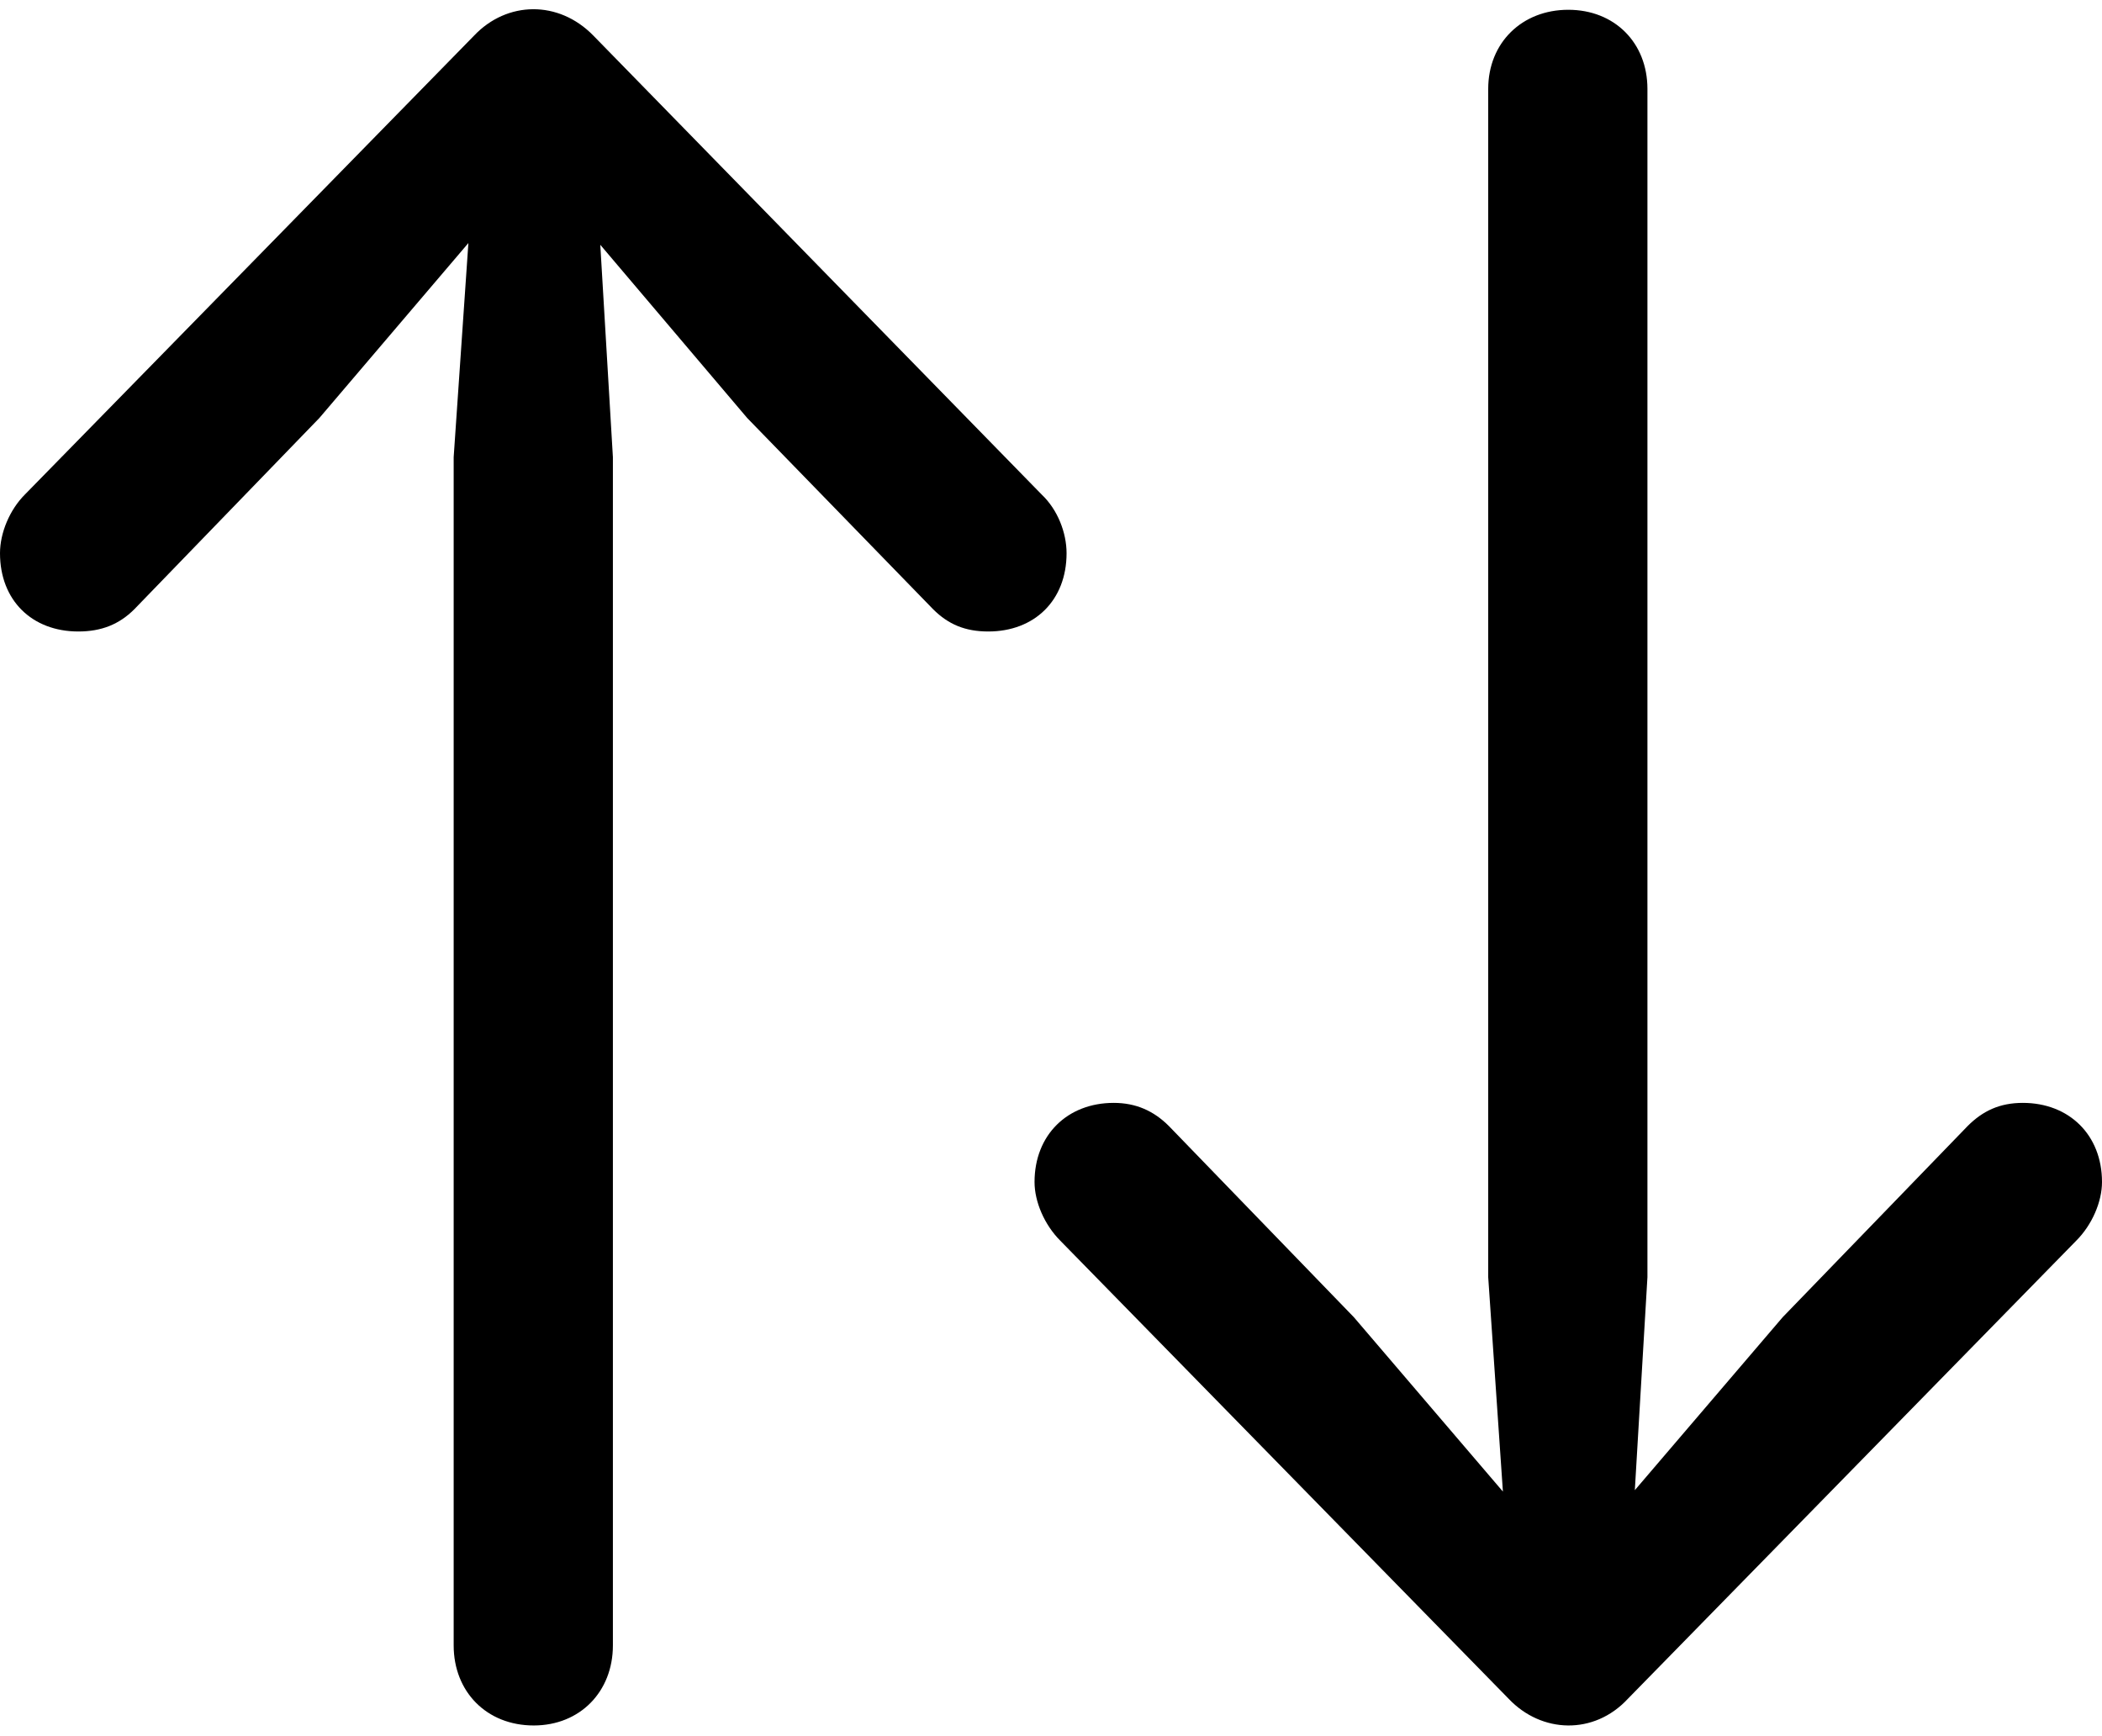
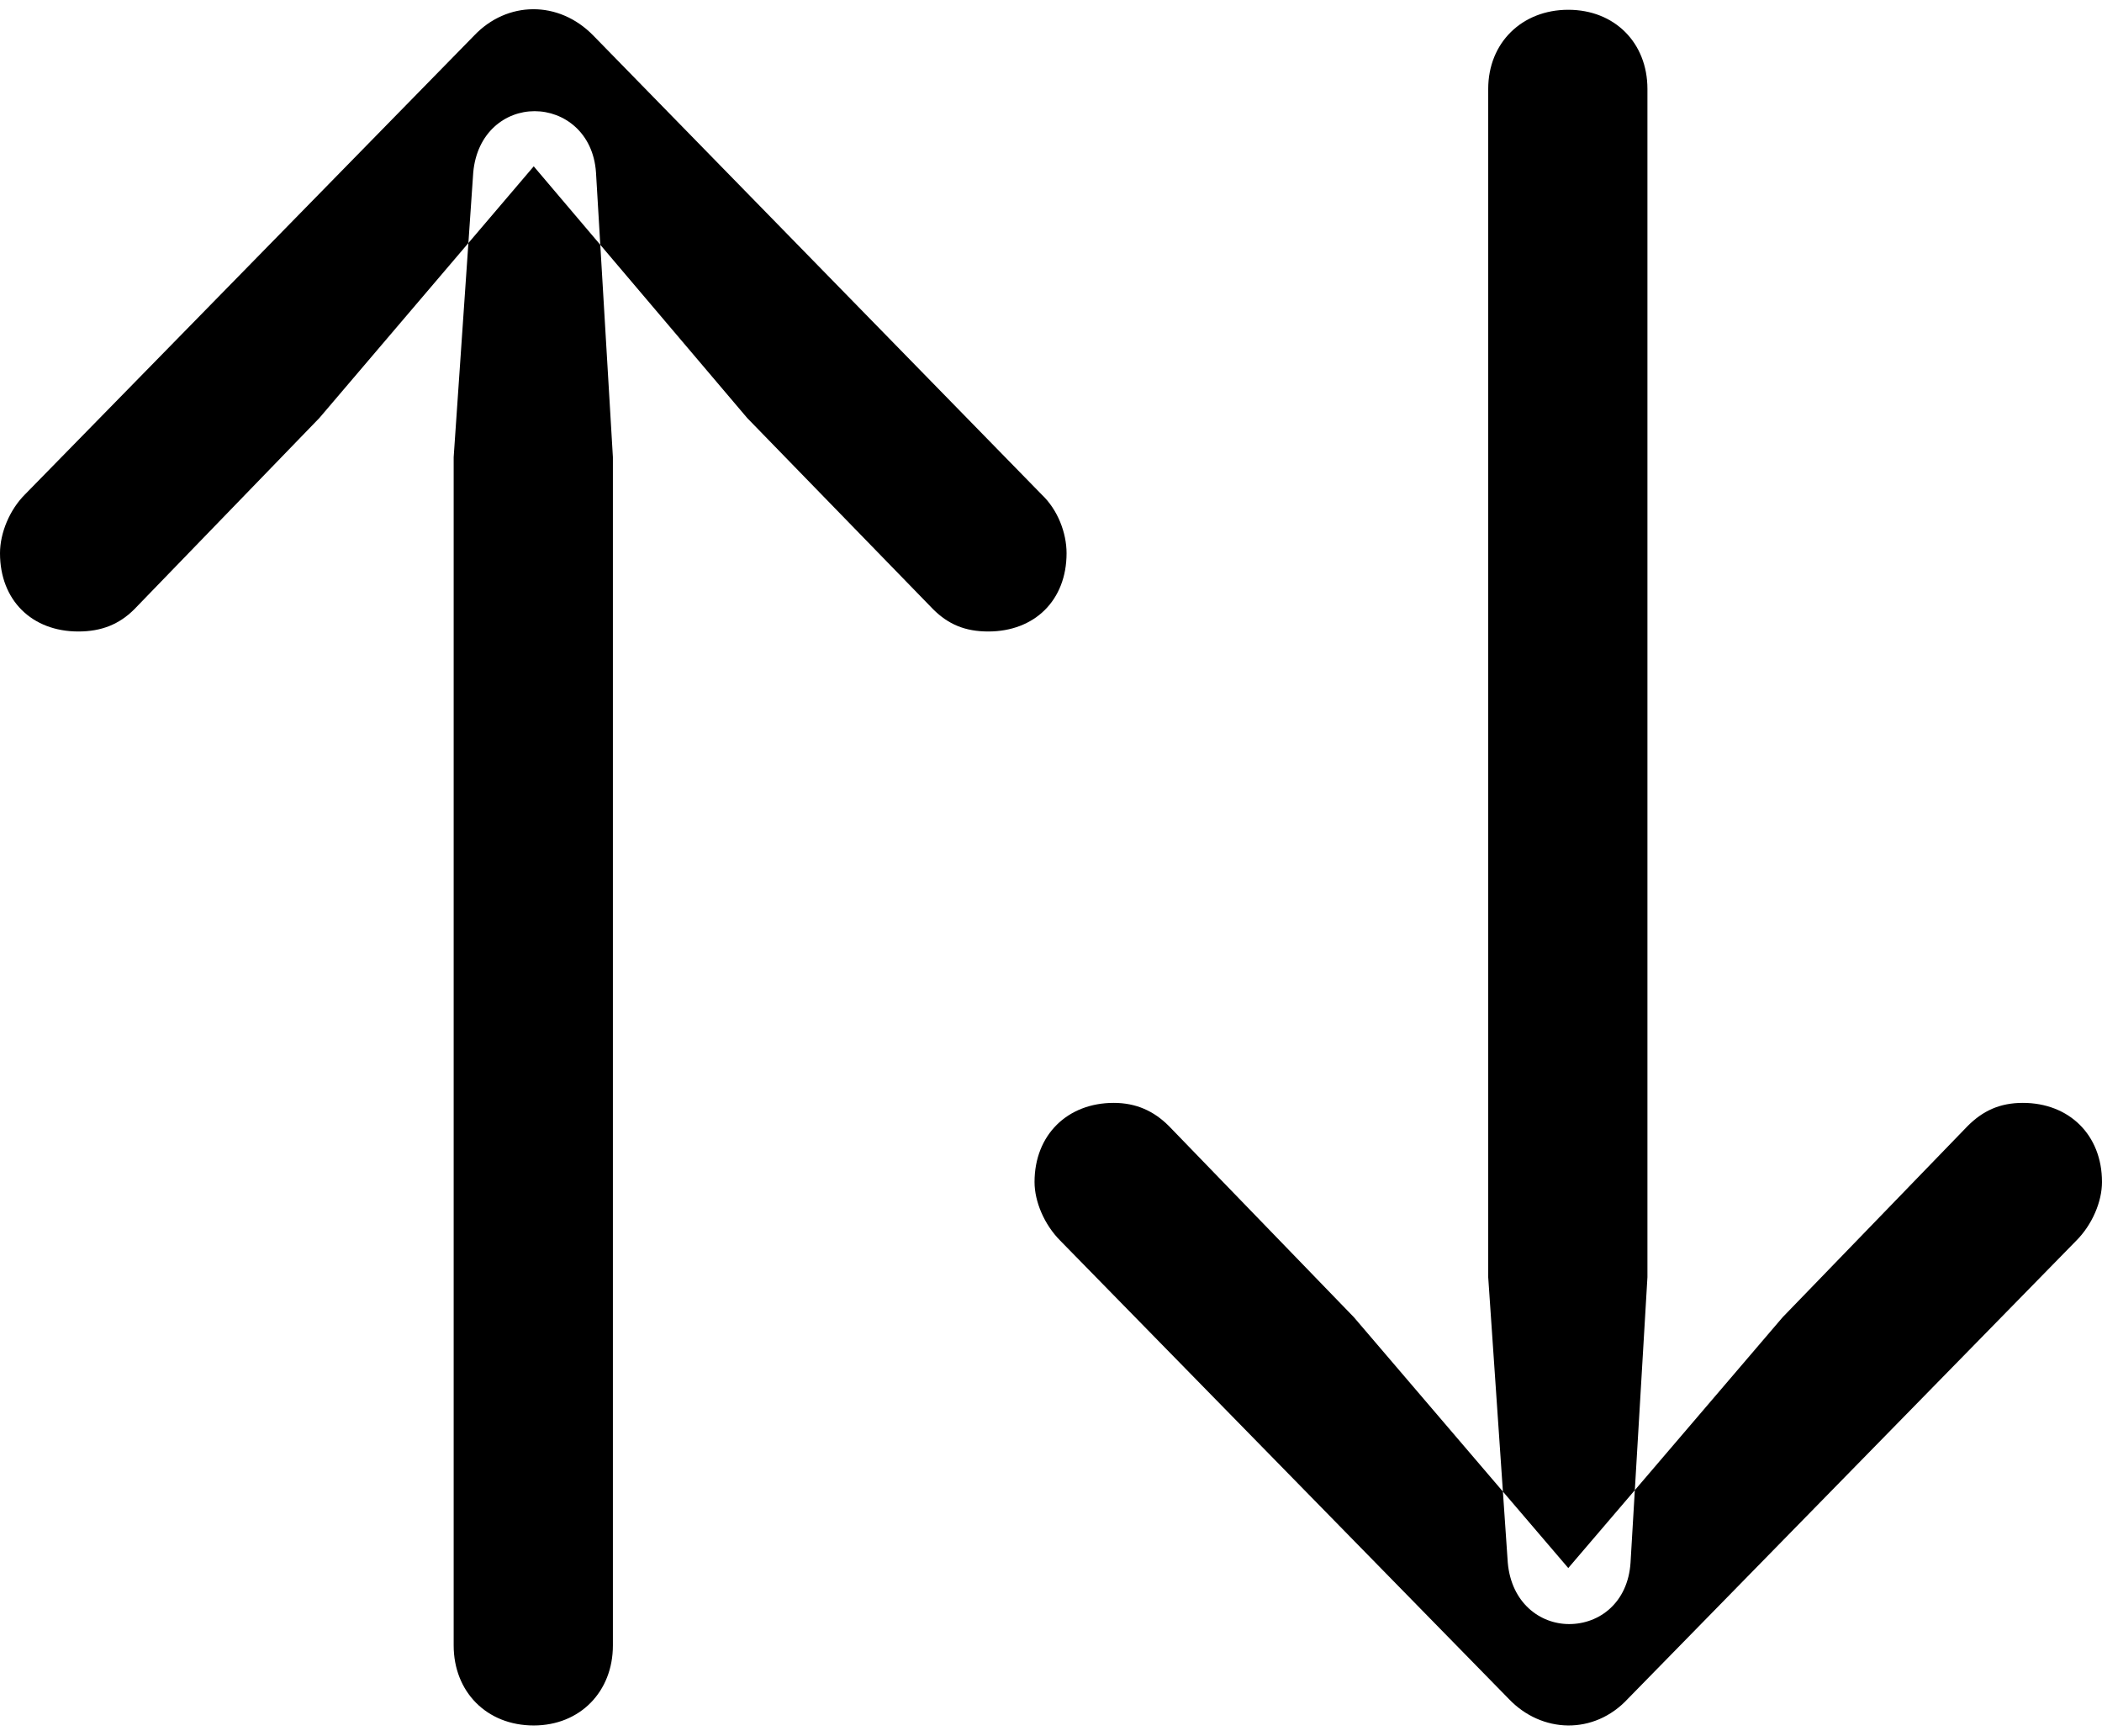
<svg xmlns="http://www.w3.org/2000/svg" viewBox="0 0 230.762 190.527">
-   <path fill-rule="nonzero" d="M 179.004 171.582 L 180.859 140.234 L 180.859 9.766 C 180.859 4.688 177.246 1.074 172.168 1.074 C 167.09 1.074 163.379 4.688 163.379 9.766 L 163.379 140.234 L 165.527 171.582 C 165.918 175.976 169.043 178.32 172.266 178.32 C 175.586 178.32 178.711 175.976 179.004 171.582 Z M 128.32 123.633 C 126.66 121.973 124.707 121.094 122.266 121.094 C 117.187 121.094 113.574 124.609 113.574 129.785 C 113.574 131.934 114.648 134.473 116.406 136.23 L 165.625 186.523 C 169.238 190.332 175 190.527 178.711 186.523 L 227.929 136.23 C 229.687 134.473 230.762 131.934 230.762 129.785 C 230.762 124.609 227.148 121.094 222.07 121.094 C 219.531 121.094 217.676 121.973 216.015 123.633 L 195.703 144.629 L 172.168 172.168 L 148.633 144.629 Z M 65.43 18.945 C 65.137 14.551 61.914 12.207 58.691 12.207 C 55.469 12.207 52.344 14.551 51.953 18.945 L 49.805 50.195 L 49.805 180.664 C 49.805 185.742 53.418 189.453 58.594 189.453 C 63.672 189.453 67.285 185.742 67.285 180.664 L 67.285 50.195 Z M 14.746 66.894 L 35.059 45.898 L 58.594 18.262 L 82.031 45.898 L 102.441 66.894 C 104.102 68.555 105.957 69.336 108.496 69.336 C 113.574 69.336 117.09 65.918 117.09 60.742 C 117.09 58.496 116.113 55.957 114.355 54.297 L 65.137 3.906 C 61.328 0 55.664 0.098 52.051 3.906 L 2.734 54.297 C 1.074 55.957 0 58.496 0 60.742 C 0 65.918 3.516 69.336 8.594 69.336 C 11.133 69.336 13.086 68.555 14.746 66.894 Z" fill="black" />
+   <path fill-rule="evenodd" d="M 179.004 171.582 L 180.859 140.234 L 180.859 9.766 C 180.859 4.688 177.246 1.074 172.168 1.074 C 167.09 1.074 163.379 4.688 163.379 9.766 L 163.379 140.234 L 165.527 171.582 C 165.918 175.976 169.043 178.32 172.266 178.32 C 175.586 178.32 178.711 175.976 179.004 171.582 Z M 128.32 123.633 C 126.66 121.973 124.707 121.094 122.266 121.094 C 117.187 121.094 113.574 124.609 113.574 129.785 C 113.574 131.934 114.648 134.473 116.406 136.23 L 165.625 186.523 C 169.238 190.332 175 190.527 178.711 186.523 L 227.929 136.23 C 229.687 134.473 230.762 131.934 230.762 129.785 C 230.762 124.609 227.148 121.094 222.07 121.094 C 219.531 121.094 217.676 121.973 216.015 123.633 L 195.703 144.629 L 172.168 172.168 L 148.633 144.629 Z M 65.43 18.945 C 65.137 14.551 61.914 12.207 58.691 12.207 C 55.469 12.207 52.344 14.551 51.953 18.945 L 49.805 50.195 L 49.805 180.664 C 49.805 185.742 53.418 189.453 58.594 189.453 C 63.672 189.453 67.285 185.742 67.285 180.664 L 67.285 50.195 Z M 14.746 66.894 L 35.059 45.898 L 58.594 18.262 L 82.031 45.898 L 102.441 66.894 C 104.102 68.555 105.957 69.336 108.496 69.336 C 113.574 69.336 117.09 65.918 117.09 60.742 C 117.09 58.496 116.113 55.957 114.355 54.297 L 65.137 3.906 C 61.328 0 55.664 0.098 52.051 3.906 L 2.734 54.297 C 1.074 55.957 0 58.496 0 60.742 C 0 65.918 3.516 69.336 8.594 69.336 C 11.133 69.336 13.086 68.555 14.746 66.894 Z" fill="black" />
</svg>
